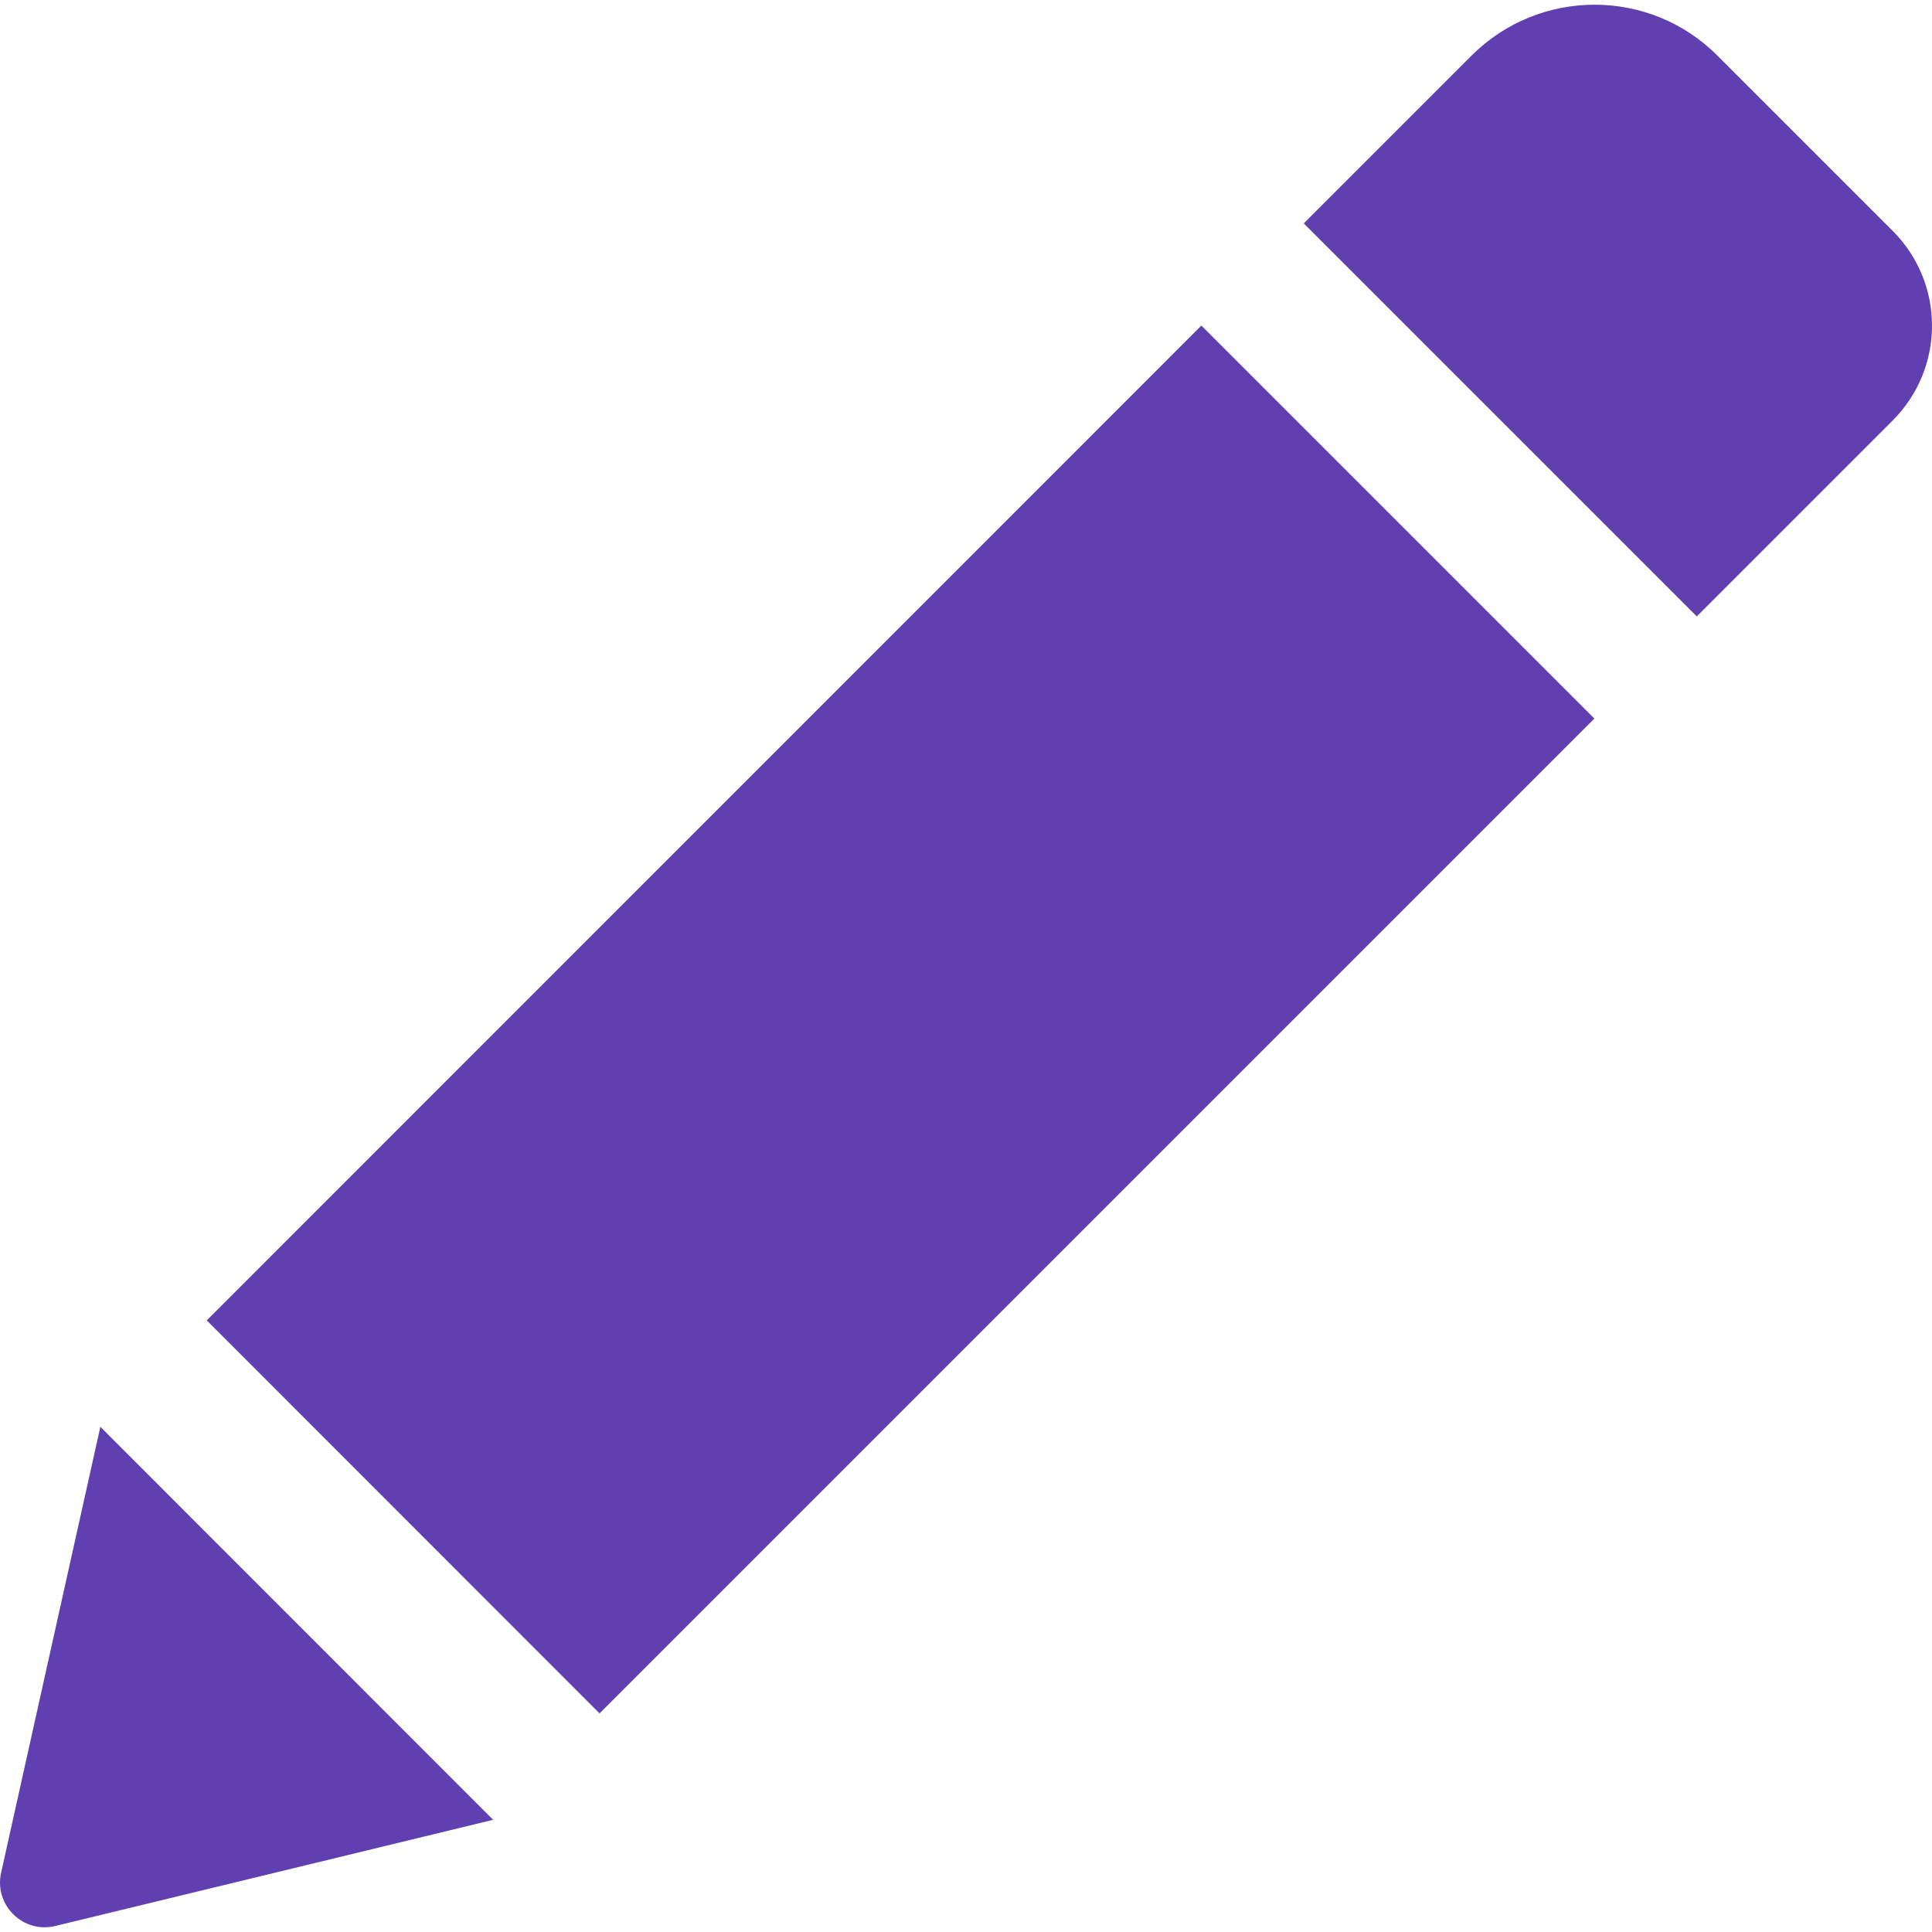
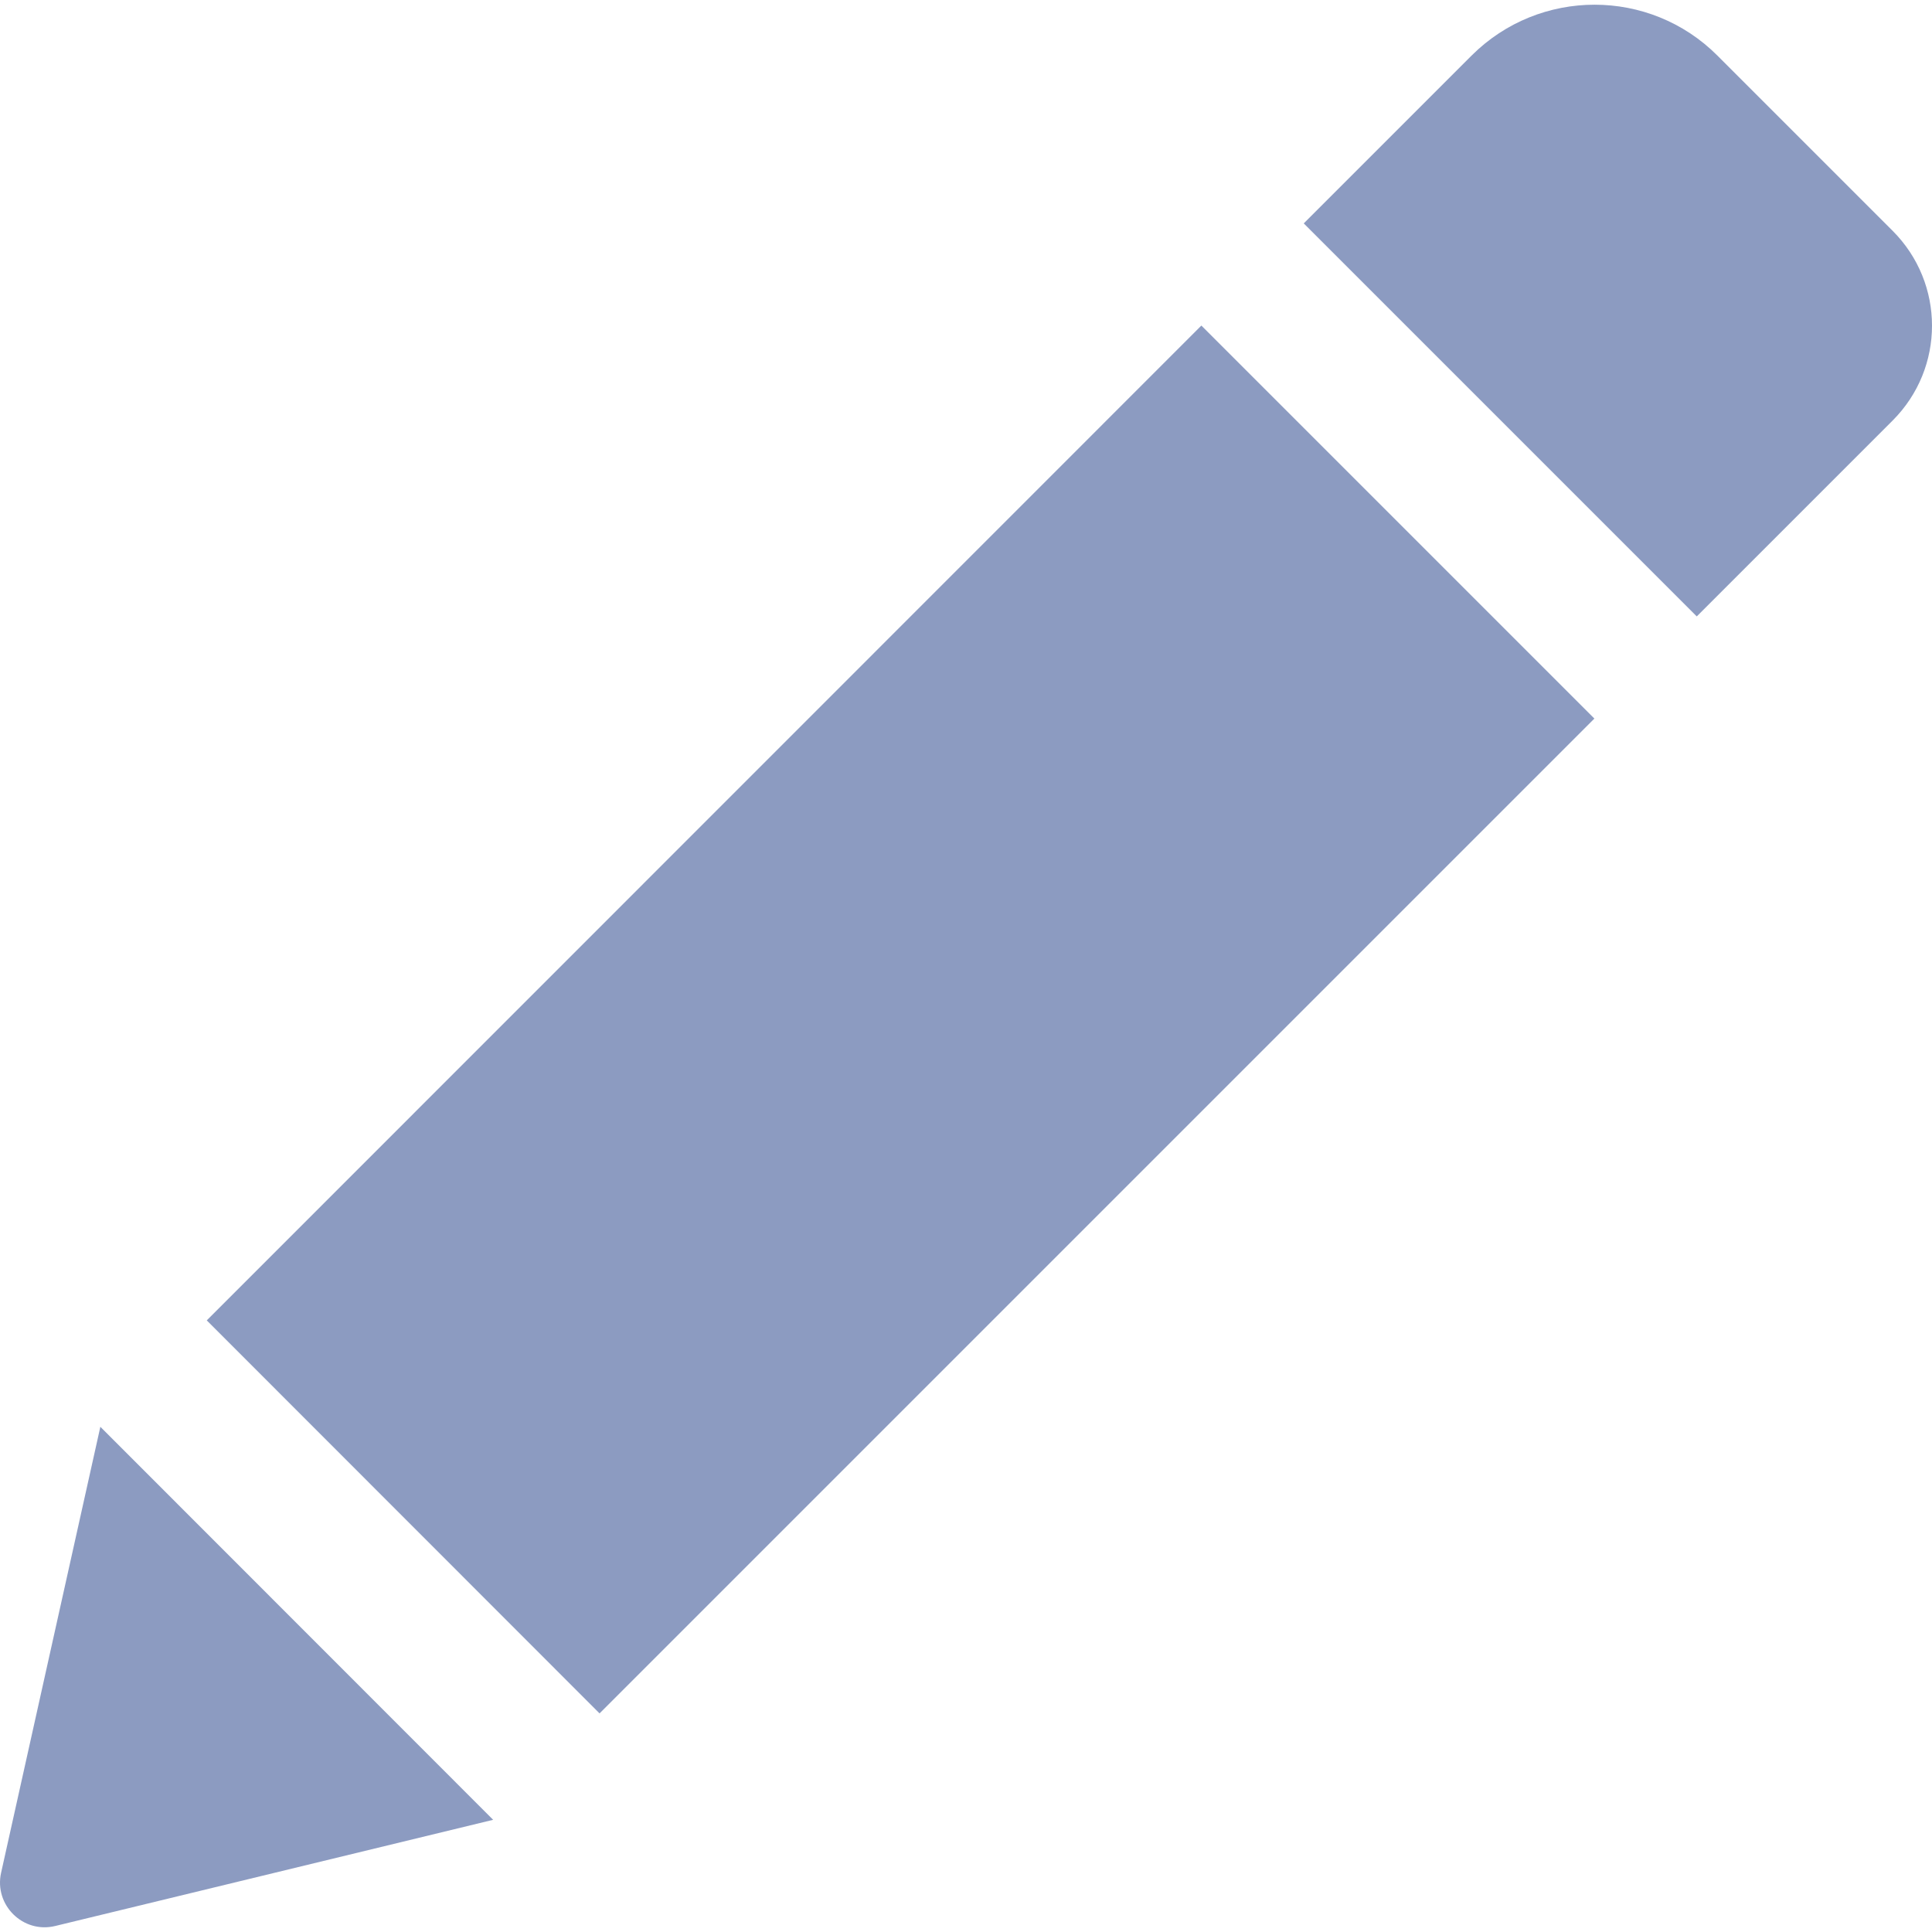
<svg xmlns="http://www.w3.org/2000/svg" version="1.1" id="Capa_1" x="0px" y="0px" width="512px" height="512px" viewBox="0 0 528.899 528.899" style="enable-background:new 0 0 528.899 528.899;" xml:space="preserve">
  <g>
-     <path d="M328.883,89.125l107.59,107.589l-272.34,272.34L56.604,361.465L328.883,89.125z M518.113,63.177l-47.981-47.981   c-18.543-18.543-48.653-18.543-67.259,0l-45.961,45.961l107.59,107.59l53.611-53.611   C532.495,100.753,532.495,77.559,518.113,63.177z M0.3,512.69c-1.958,8.812,5.998,16.708,14.811,14.565l119.891-29.069   L27.473,390.597L0.3,512.69z" fill="#603FB0" />
+     <path d="M328.883,89.125l107.59,107.589l-272.34,272.34L56.604,361.465L328.883,89.125z M518.113,63.177l-47.981-47.981   c-18.543-18.543-48.653-18.543-67.259,0l-45.961,45.961l107.59,107.59l53.611-53.611   C532.495,100.753,532.495,77.559,518.113,63.177z M0.3,512.69c-1.958,8.812,5.998,16.708,14.811,14.565l119.891-29.069   L27.473,390.597L0.3,512.69z" fill="#8c9bc1" />
  </g>
  <g>
</g>
  <g>
</g>
  <g>
</g>
  <g>
</g>
  <g>
</g>
  <g>
</g>
  <g>
</g>
  <g>
</g>
  <g>
</g>
  <g>
</g>
  <g>
</g>
  <g>
</g>
  <g>
</g>
  <g>
</g>
  <g>
</g>
</svg>
